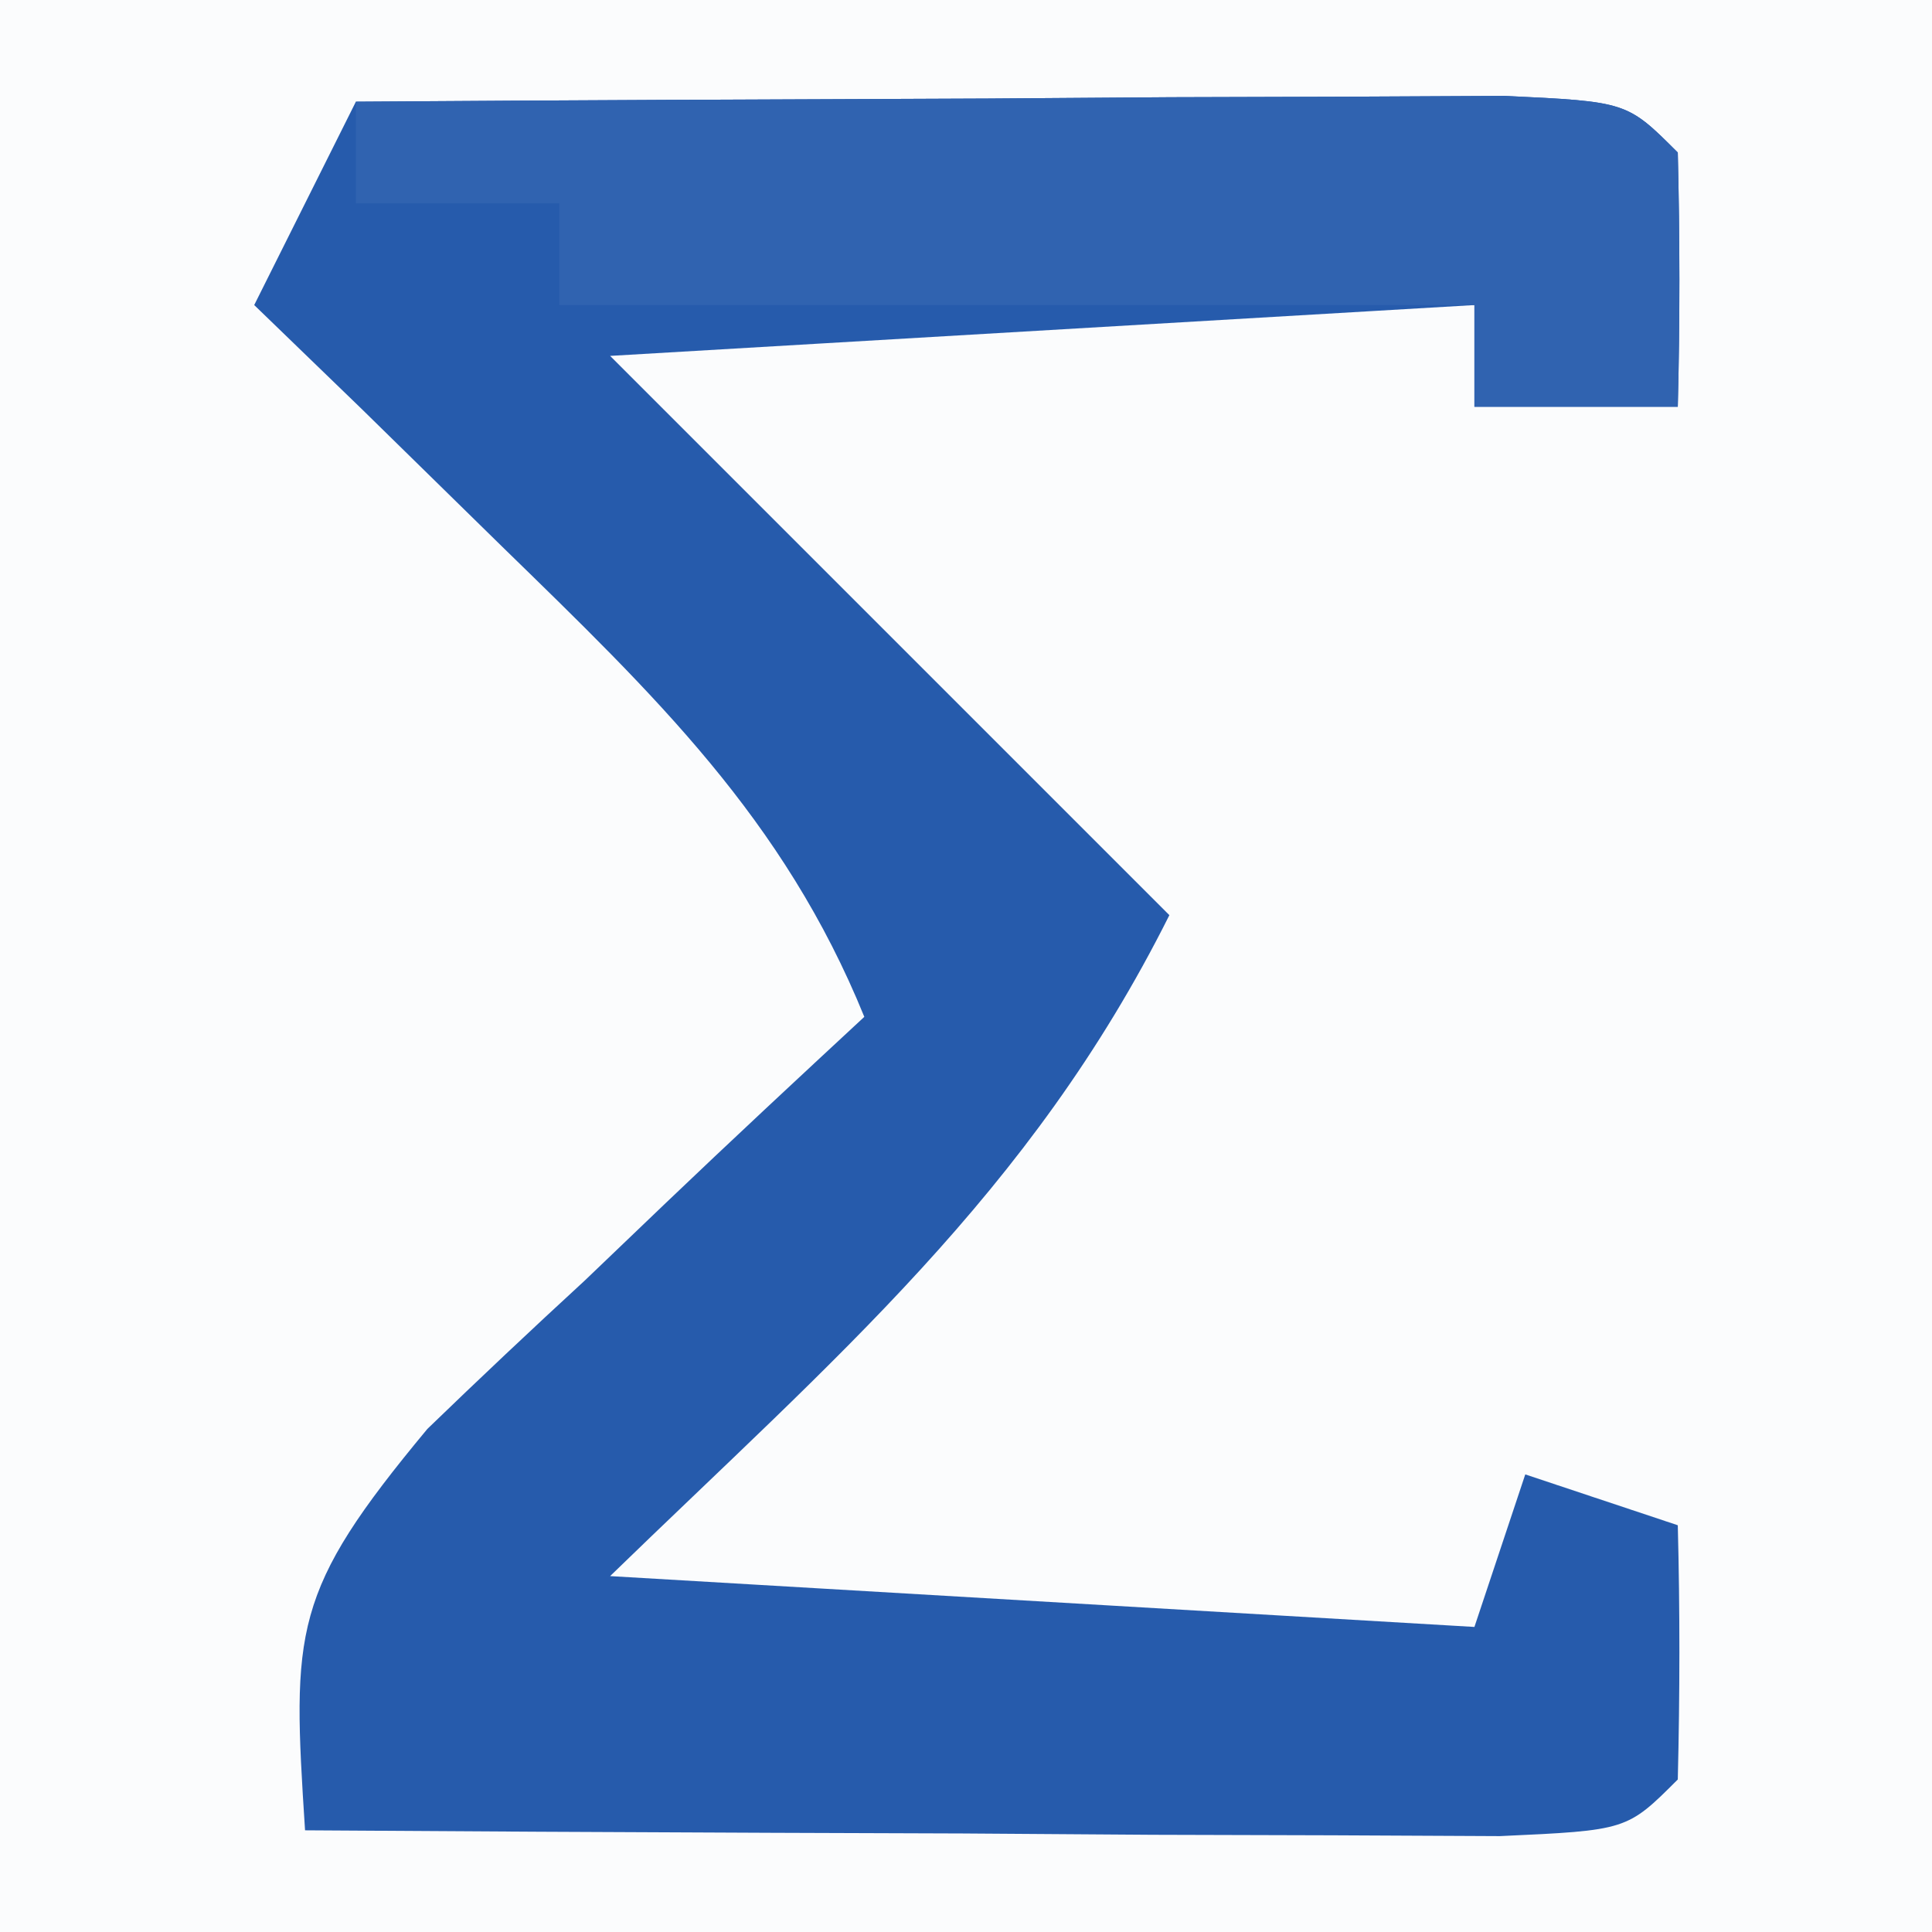
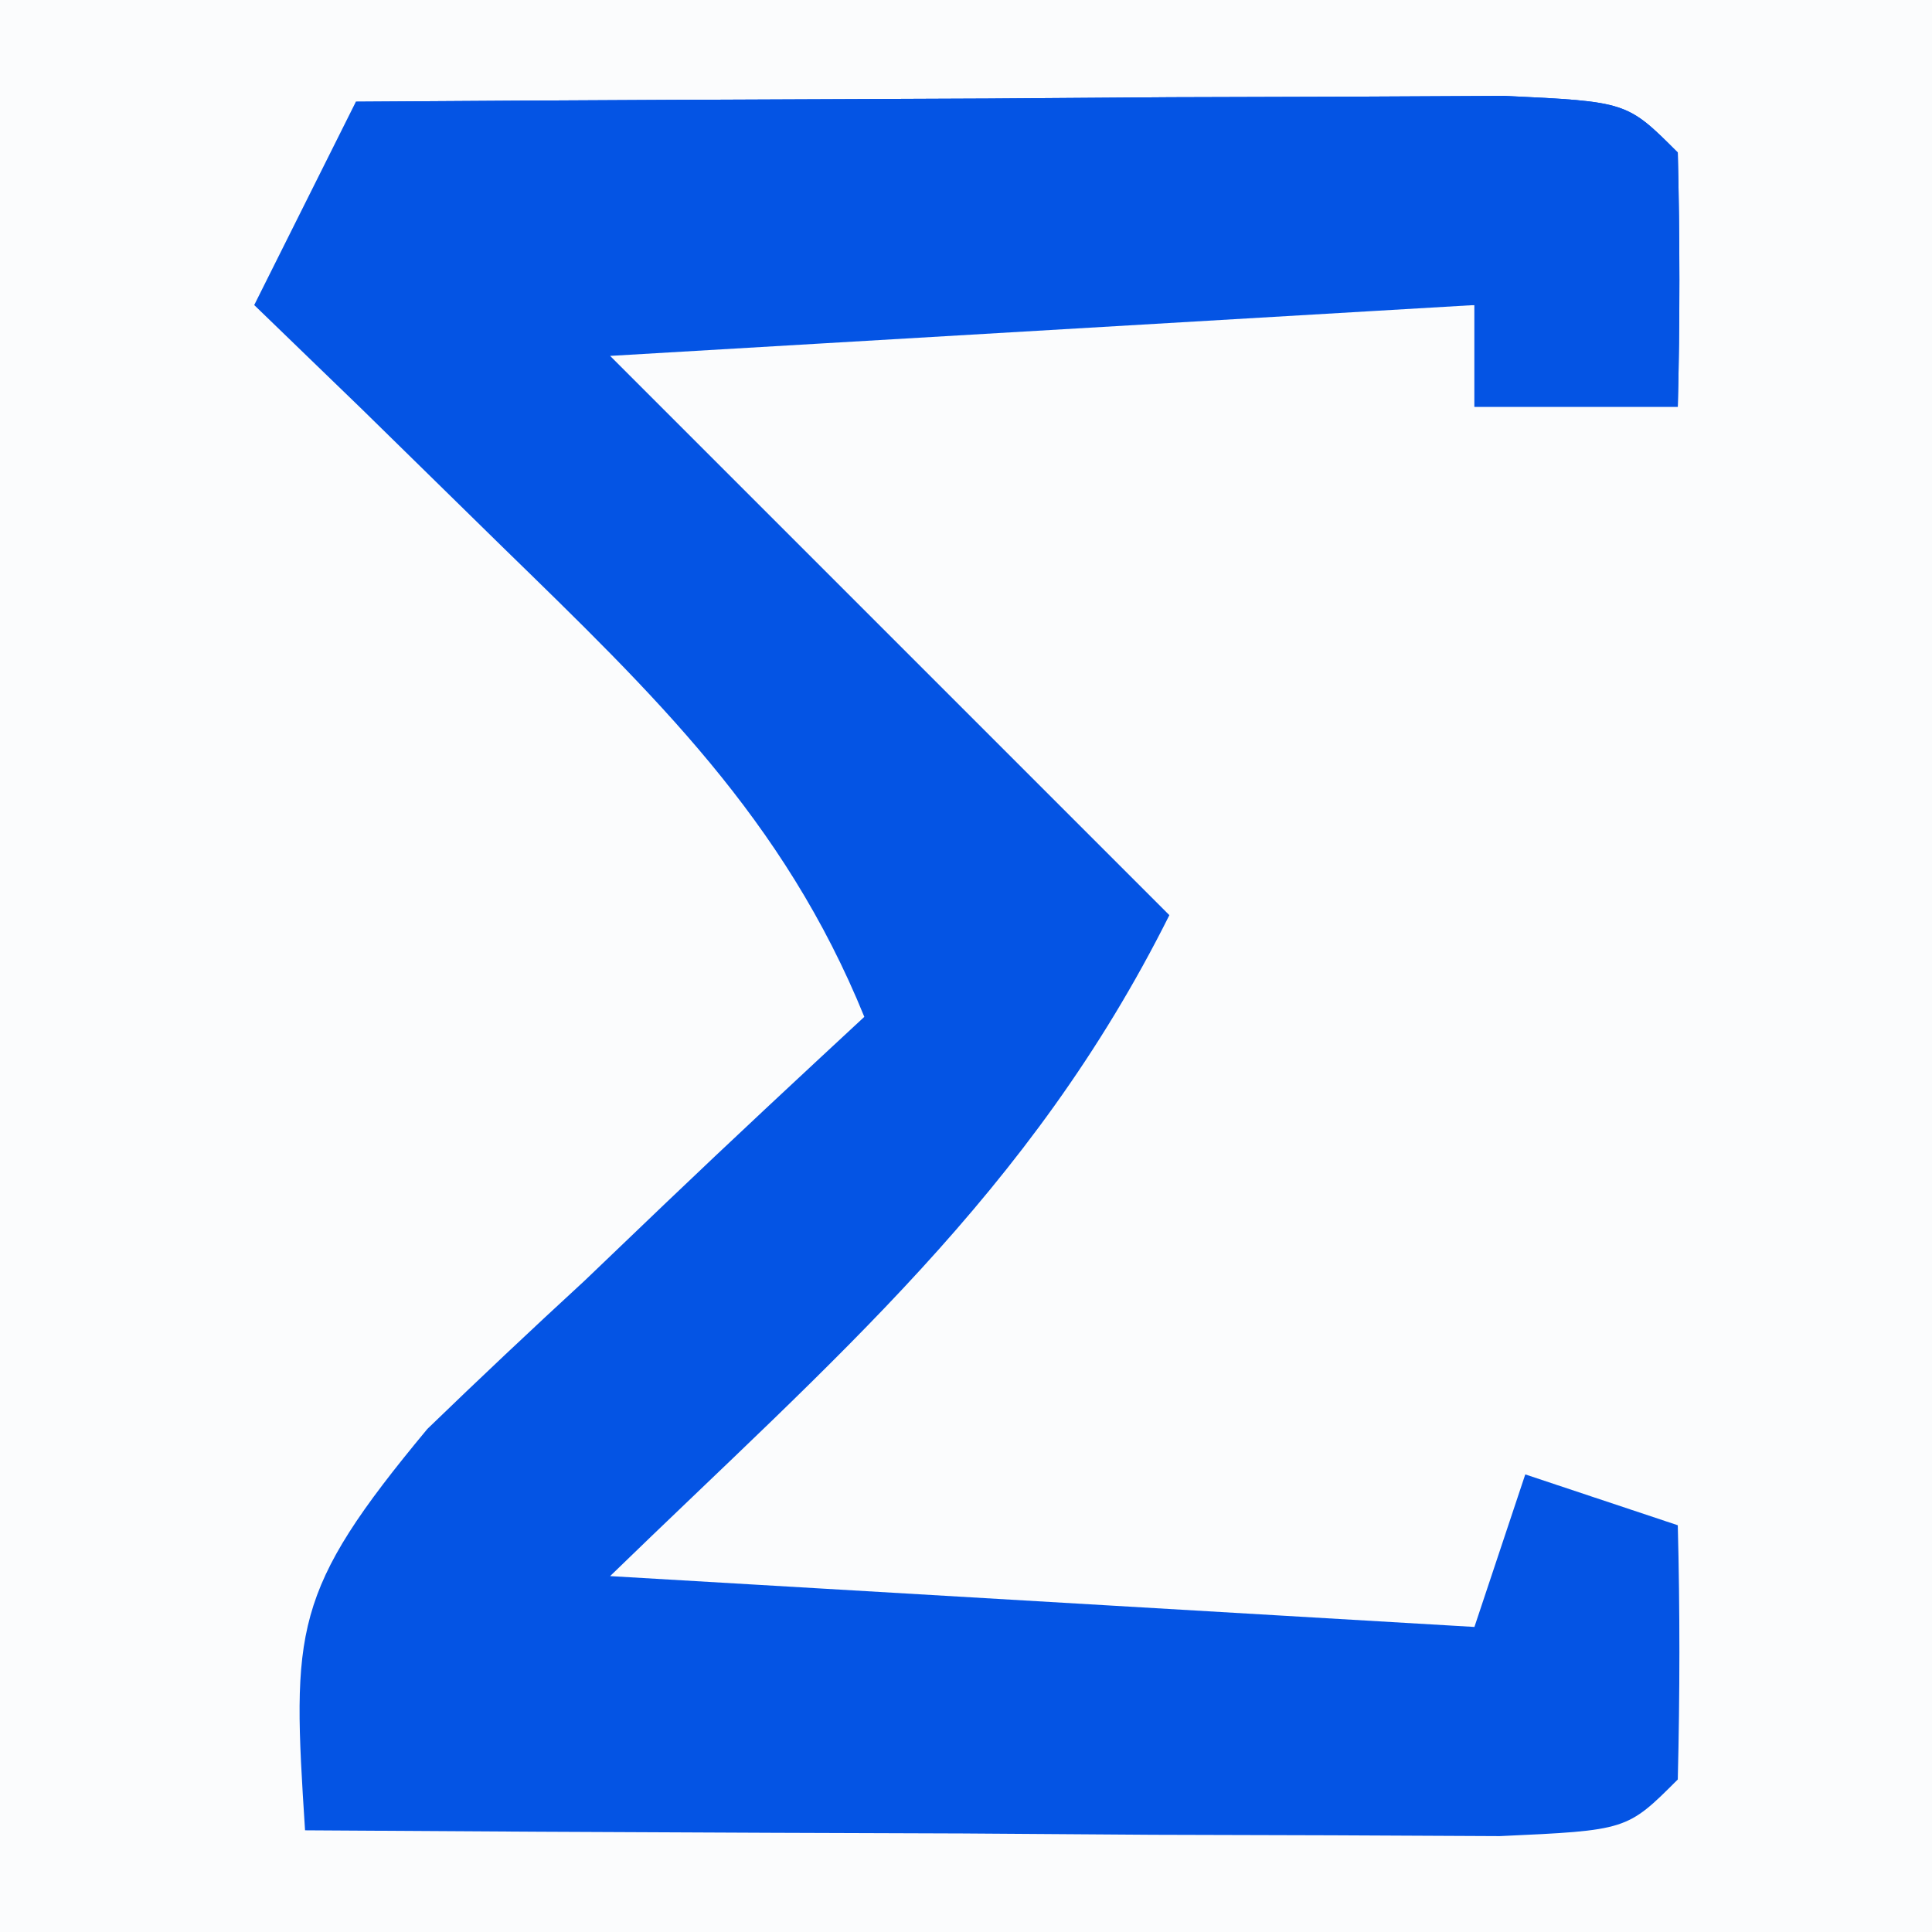
<svg xmlns="http://www.w3.org/2000/svg" version="1.1" width="38" height="38">
  <path d="M0 0 C12.54 0 25.08 0 38 0 C38 12.54 38 25.08 38 38 C25.46 38 12.92 38 0 38 C0 25.46 0 12.92 0 0 Z " fill="#FBFCFD" transform="translate(0,0)" />
-   <path d="M0 0 C4.146 -0.029 8.292 -0.047 12.438 -0.062 C14.214 -0.075 14.214 -0.075 16.025 -0.088 C17.15 -0.091 18.275 -0.094 19.434 -0.098 C20.476 -0.103 21.518 -0.108 22.592 -0.114 C25 0 25 0 26 1 C26.041 2.666 26.043 4.334 26 6 C24.68 6 23.36 6 22 6 C22 5.34 22 4.68 22 4 C13.585 4.495 13.585 4.495 5 5 C8.63 8.63 12.26 12.26 16 16 C13.26 21.481 9.394 24.732 5 29 C10.61 29.33 16.22 29.66 22 30 C22.33 29.01 22.66 28.02 23 27 C23.99 27.33 24.98 27.66 26 28 C26.043 29.666 26.041 31.334 26 33 C25 34 25 34 22.5 34.114 C21.416 34.108 20.332 34.103 19.215 34.098 C17.46 34.093 17.46 34.093 15.67 34.088 C14.438 34.08 13.207 34.071 11.938 34.062 C10.084 34.056 10.084 34.056 8.193 34.049 C5.129 34.037 2.064 34.021 -1 34 C-1.256 30.048 -1.263 29.316 1.406 26.105 C2.425 25.12 3.457 24.147 4.5 23.188 C5.025 22.685 5.549 22.183 6.09 21.666 C7.382 20.432 8.69 19.215 10 18 C8.413 14.097 5.866 11.665 2.875 8.75 C1.965 7.858 1.055 6.966 0.117 6.047 C-0.581 5.371 -1.28 4.696 -2 4 C-1.34 2.68 -0.68 1.36 0 0 Z " fill="#265BAC" transform="translate(7,2)" />
-   <path d="M0 0 C4.146 -0.029 8.292 -0.047 12.438 -0.062 C14.214 -0.075 14.214 -0.075 16.025 -0.088 C17.15 -0.091 18.275 -0.094 19.434 -0.098 C20.476 -0.103 21.518 -0.108 22.592 -0.114 C25 0 25 0 26 1 C26.041 2.666 26.043 4.334 26 6 C24.68 6 23.36 6 22 6 C22 5.34 22 4.68 22 4 C16.06 4 10.12 4 4 4 C4 3.34 4 2.68 4 2 C2.68 2 1.36 2 0 2 C0 1.34 0 0.68 0 0 Z " fill="#3063B0" transform="translate(7,2)" />
+   <path d="M0 0 C4.146 -0.029 8.292 -0.047 12.438 -0.062 C14.214 -0.075 14.214 -0.075 16.025 -0.088 C17.15 -0.091 18.275 -0.094 19.434 -0.098 C20.476 -0.103 21.518 -0.108 22.592 -0.114 C25 0 25 0 26 1 C26.041 2.666 26.043 4.334 26 6 C24.68 6 23.36 6 22 6 C22 5.34 22 4.68 22 4 C13.585 4.495 13.585 4.495 5 5 C8.63 8.63 12.26 12.26 16 16 C13.26 21.481 9.394 24.732 5 29 C10.61 29.33 16.22 29.66 22 30 C22.33 29.01 22.66 28.02 23 27 C23.99 27.33 24.98 27.66 26 28 C26.043 29.666 26.041 31.334 26 33 C25 34 25 34 22.5 34.114 C21.416 34.108 20.332 34.103 19.215 34.098 C17.46 34.093 17.46 34.093 15.67 34.088 C14.438 34.08 13.207 34.071 11.938 34.062 C10.084 34.056 10.084 34.056 8.193 34.049 C5.129 34.037 2.064 34.021 -1 34 C-1.256 30.048 -1.263 29.316 1.406 26.105 C2.425 25.12 3.457 24.147 4.5 23.188 C5.025 22.685 5.549 22.183 6.09 21.666 C7.382 20.432 8.69 19.215 10 18 C8.413 14.097 5.866 11.665 2.875 8.75 C1.965 7.858 1.055 6.966 0.117 6.047 C-0.581 5.371 -1.28 4.696 -2 4 C-1.34 2.68 -0.68 1.36 0 0 Z " fill="#0454e4" transform="translate(7,2)" />
+   <path d="M0 0 C4.146 -0.029 8.292 -0.047 12.438 -0.062 C14.214 -0.075 14.214 -0.075 16.025 -0.088 C17.15 -0.091 18.275 -0.094 19.434 -0.098 C20.476 -0.103 21.518 -0.108 22.592 -0.114 C25 0 25 0 26 1 C26.041 2.666 26.043 4.334 26 6 C24.68 6 23.36 6 22 6 C22 5.34 22 4.68 22 4 C16.06 4 10.12 4 4 4 C4 3.34 4 2.68 4 2 C2.68 2 1.36 2 0 2 C0 1.34 0 0.68 0 0 Z " fill="#0454e4" transform="translate(7,2)" />
</svg>
